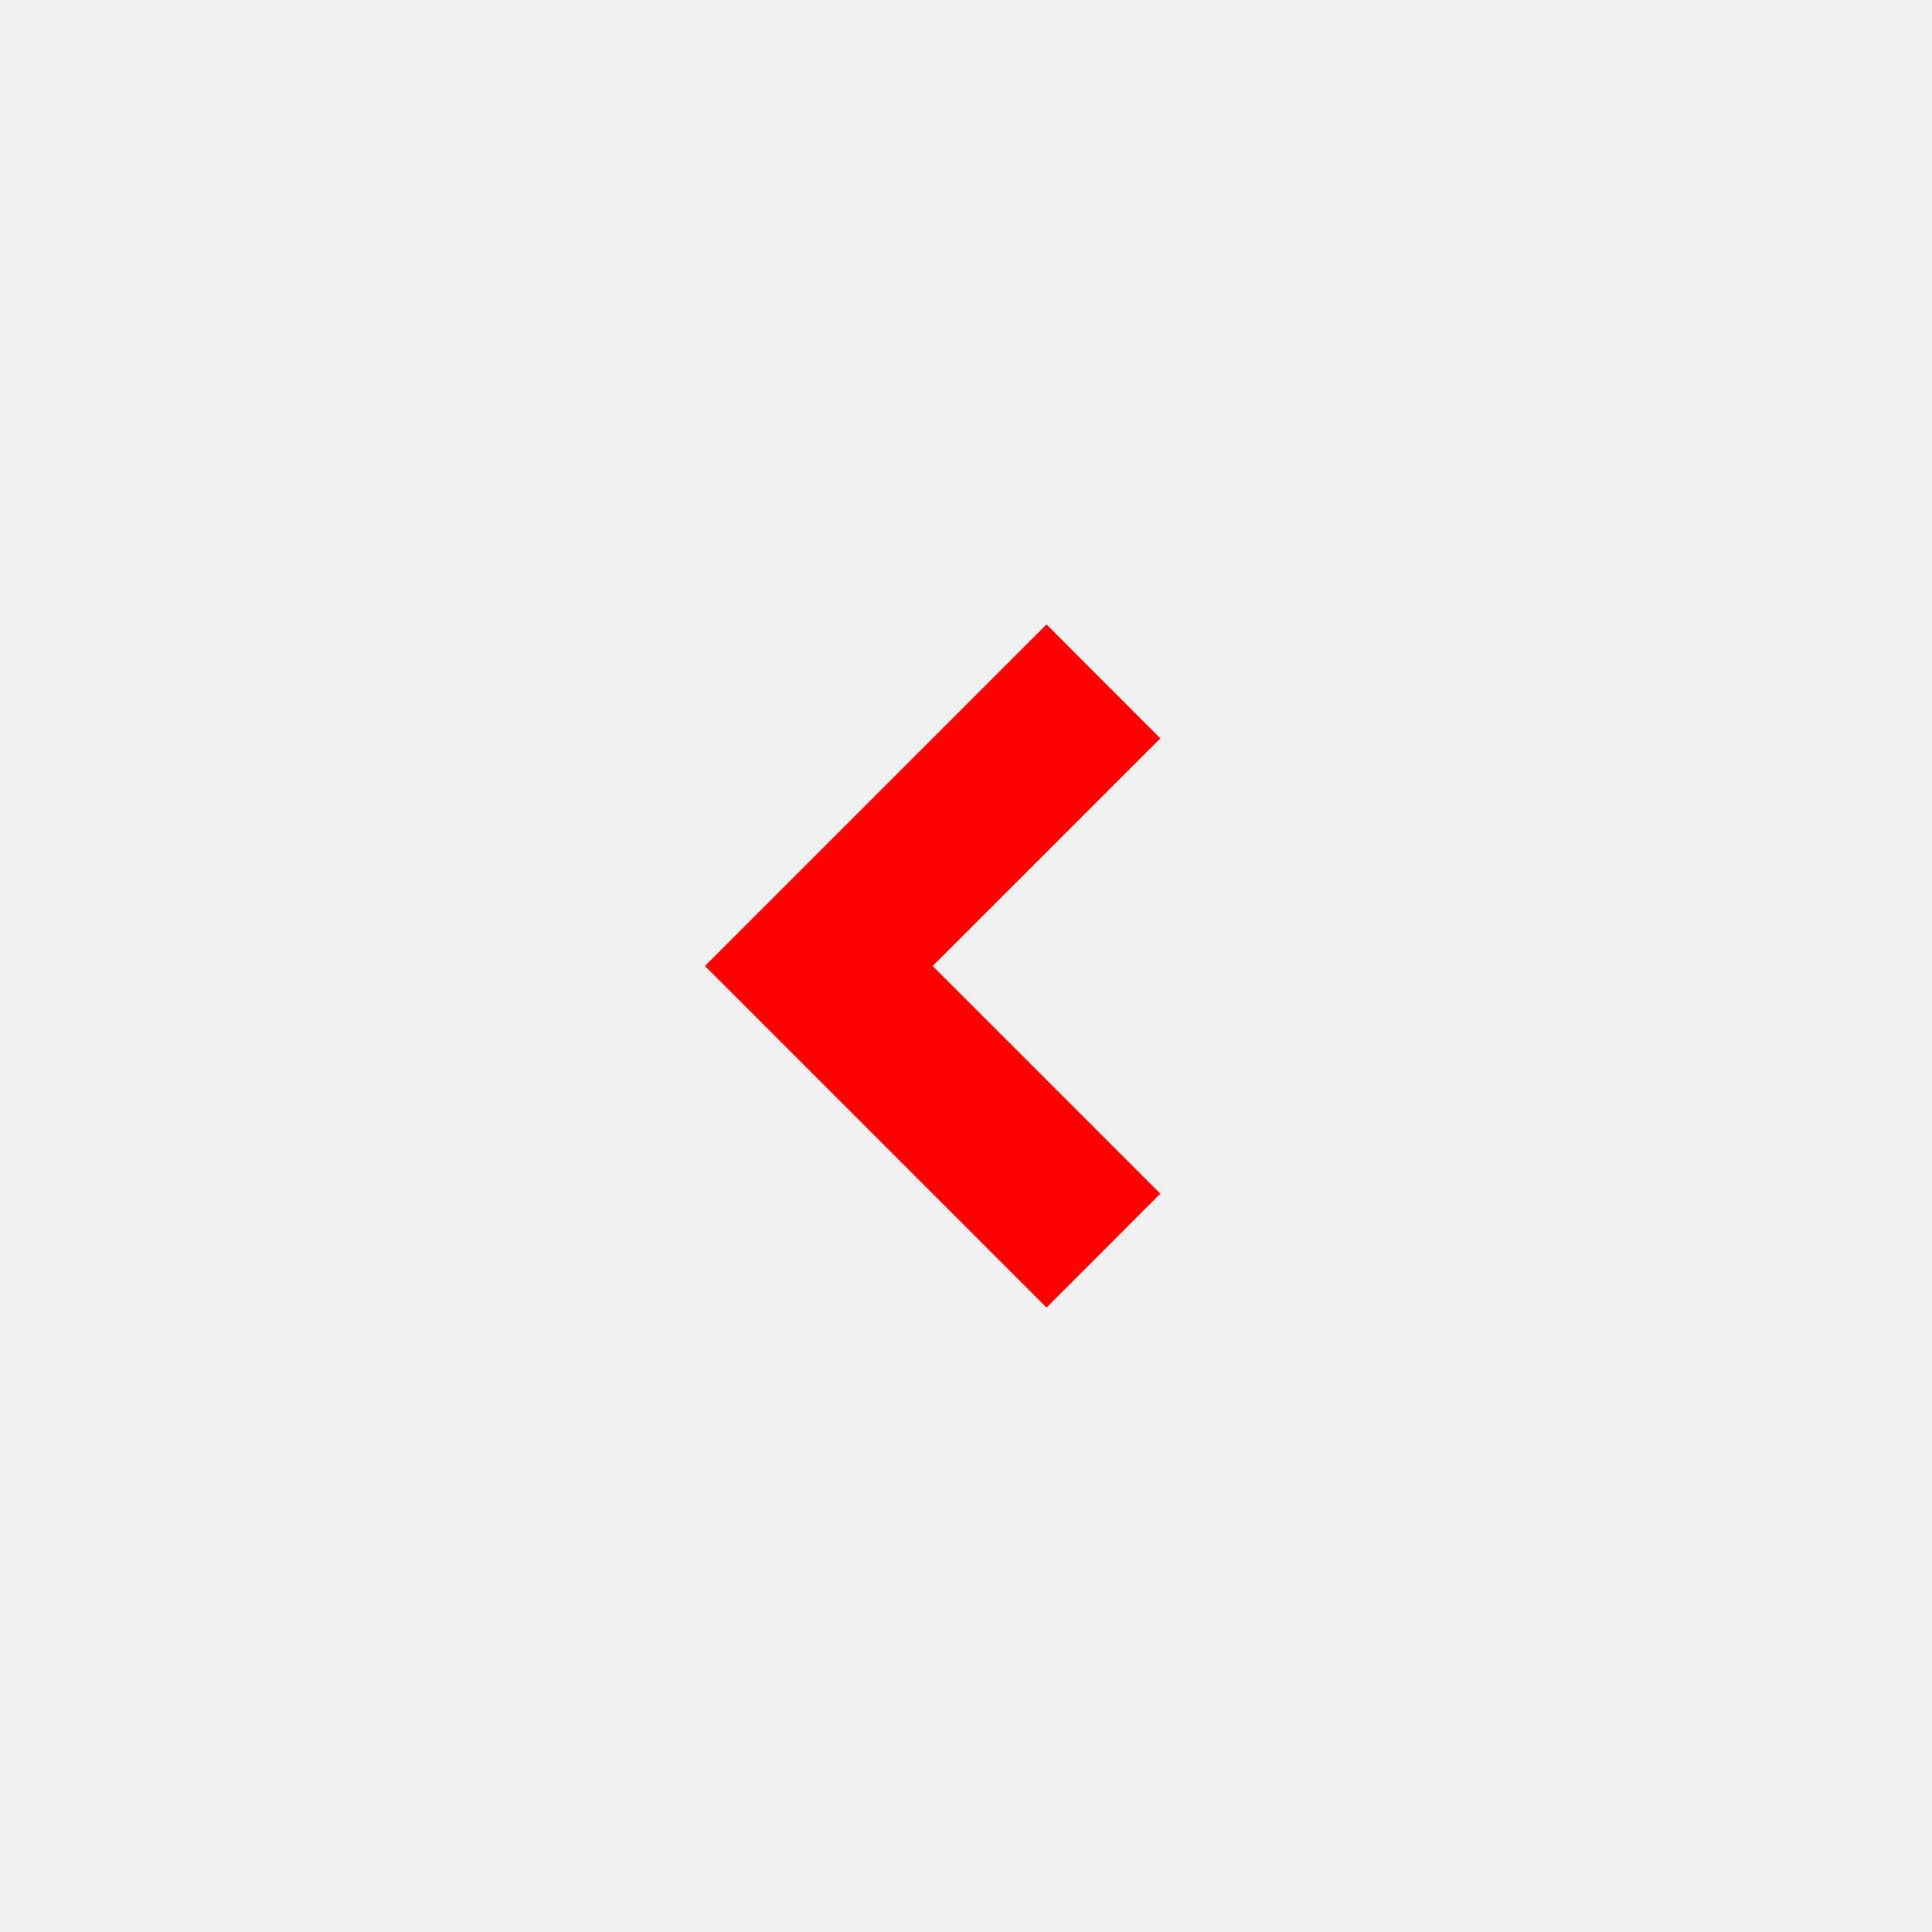
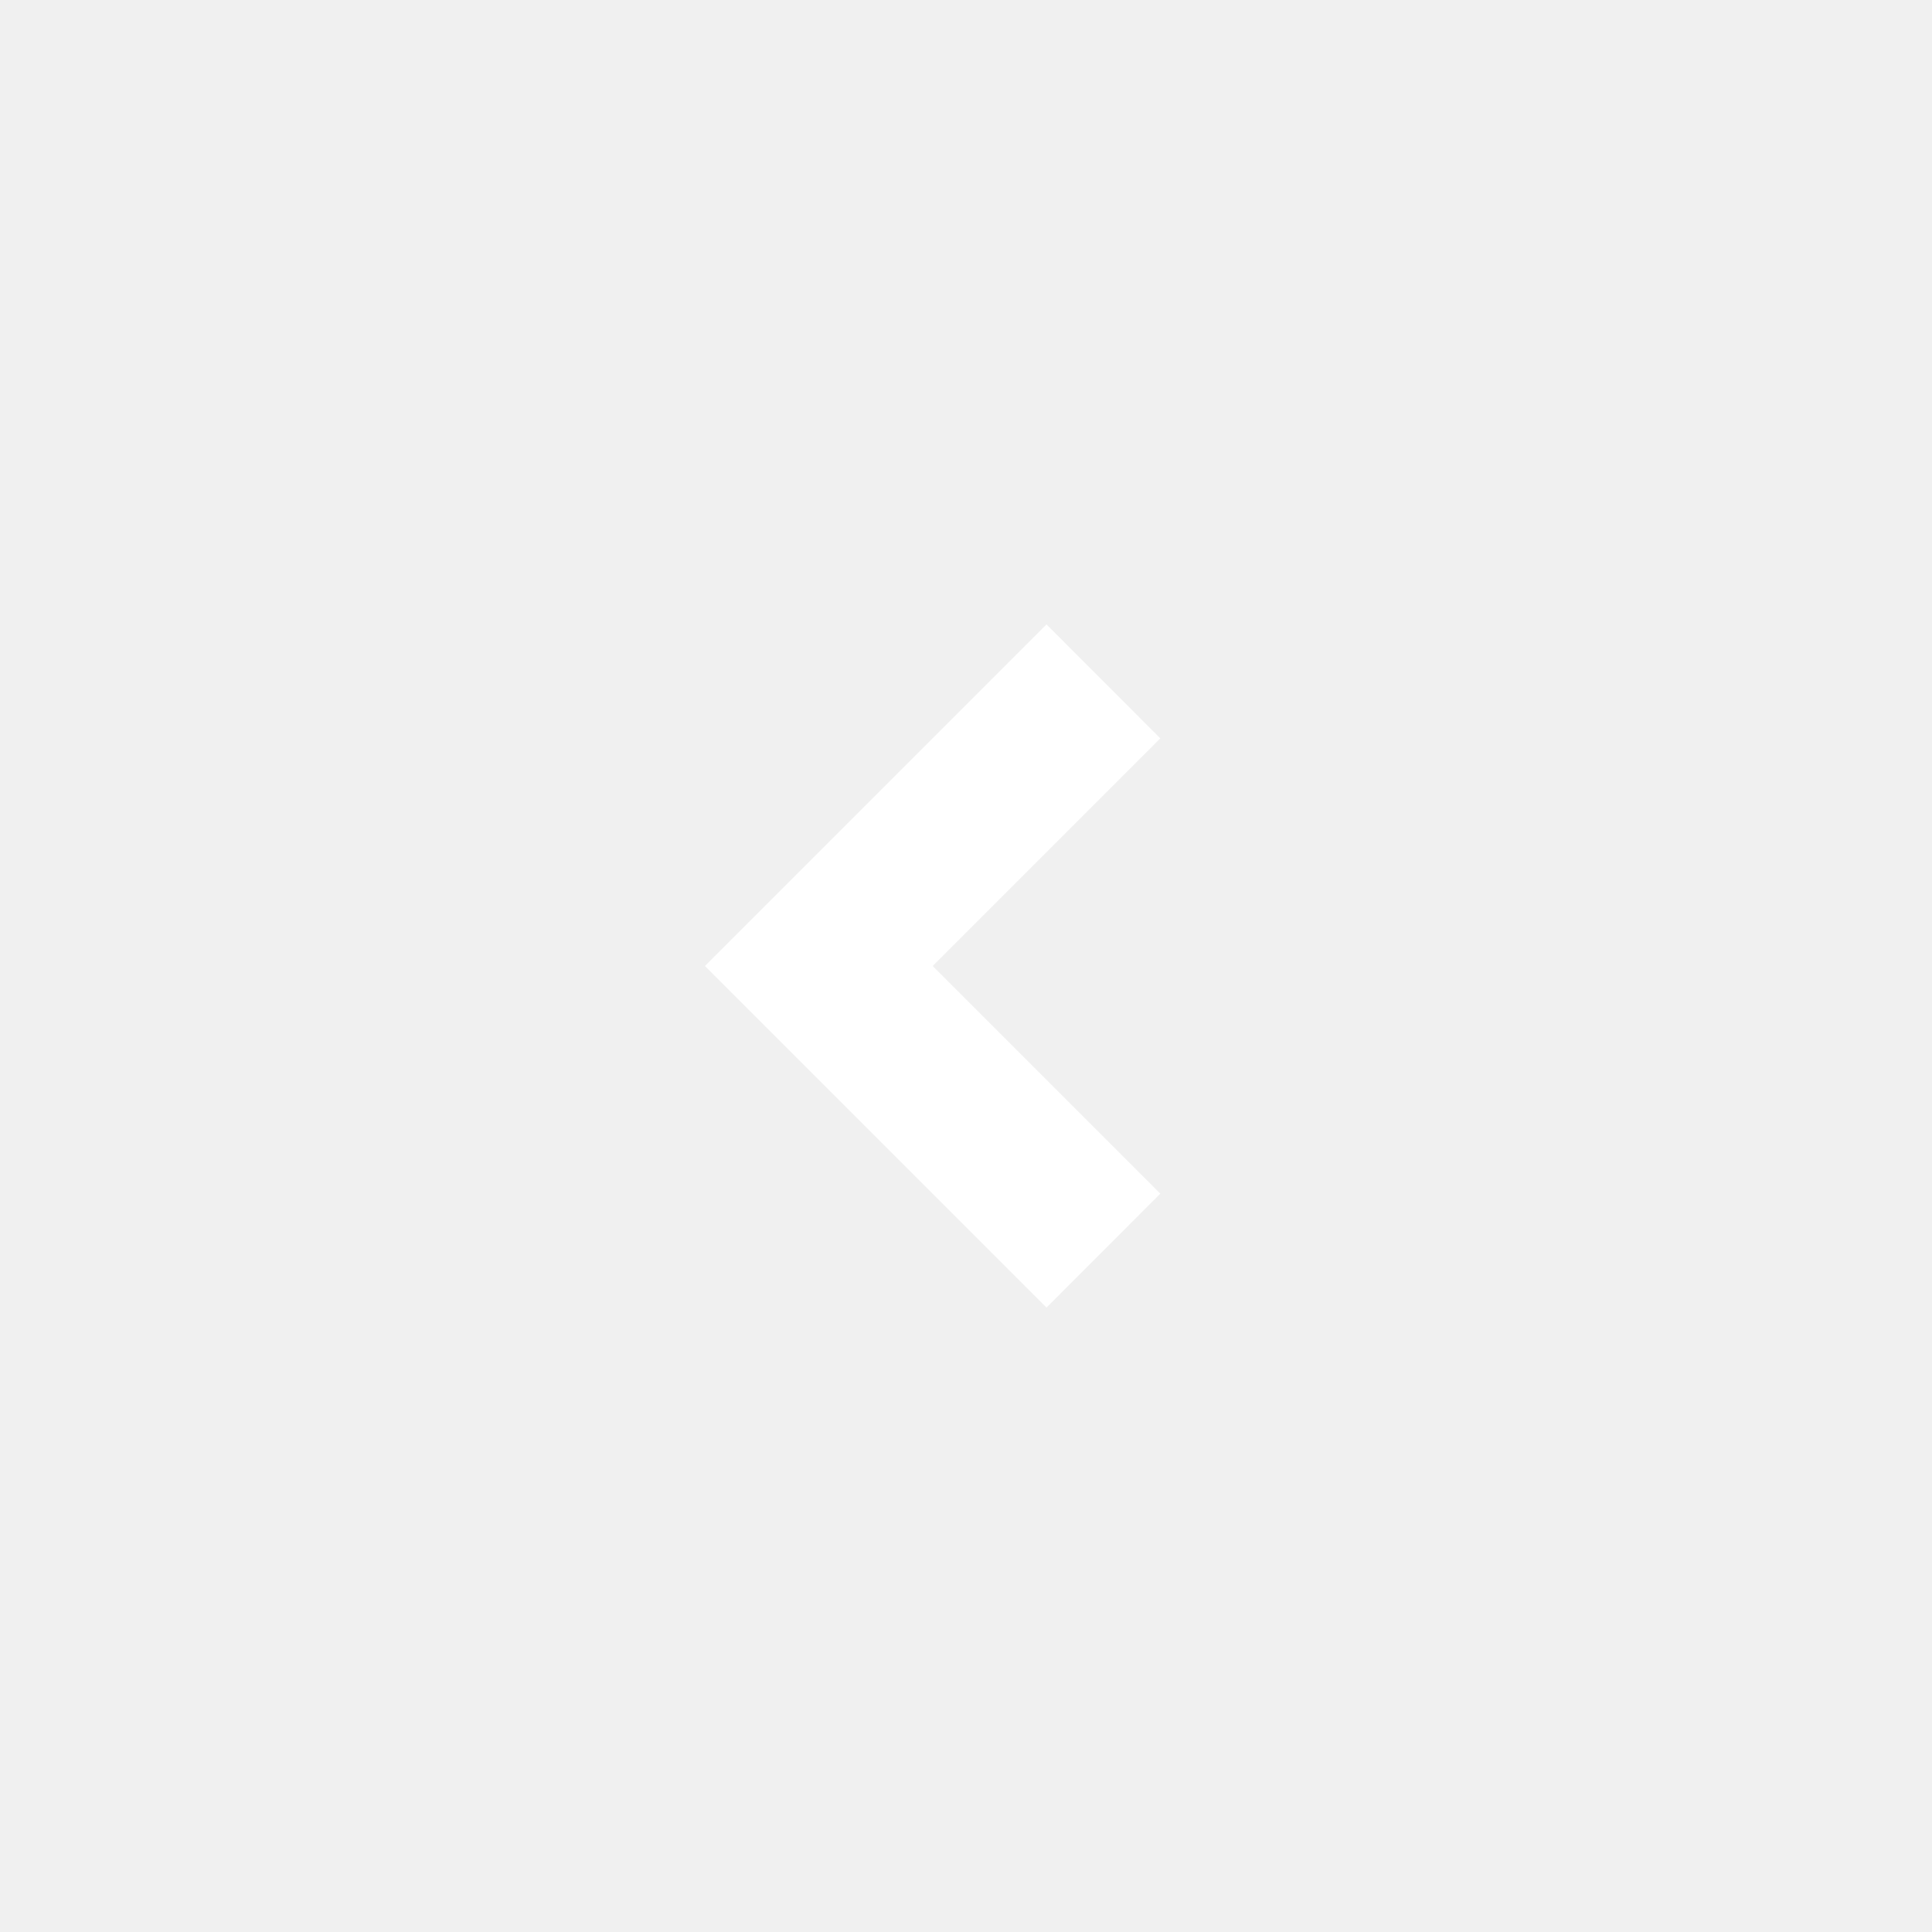
<svg xmlns="http://www.w3.org/2000/svg" width="48" height="48" viewBox="0 0 24 24" fill="none">
-   <path d="m13 7.757 1.414 1.415L11.586 12l2.828 2.828L13 16.243 8.757 12 13 7.757Z" fill="red" />
+   <path d="m13 7.757 1.414 1.415L11.586 12l2.828 2.828L13 16.243 8.757 12 13 7.757Z" fill="#fff" />
</svg>
